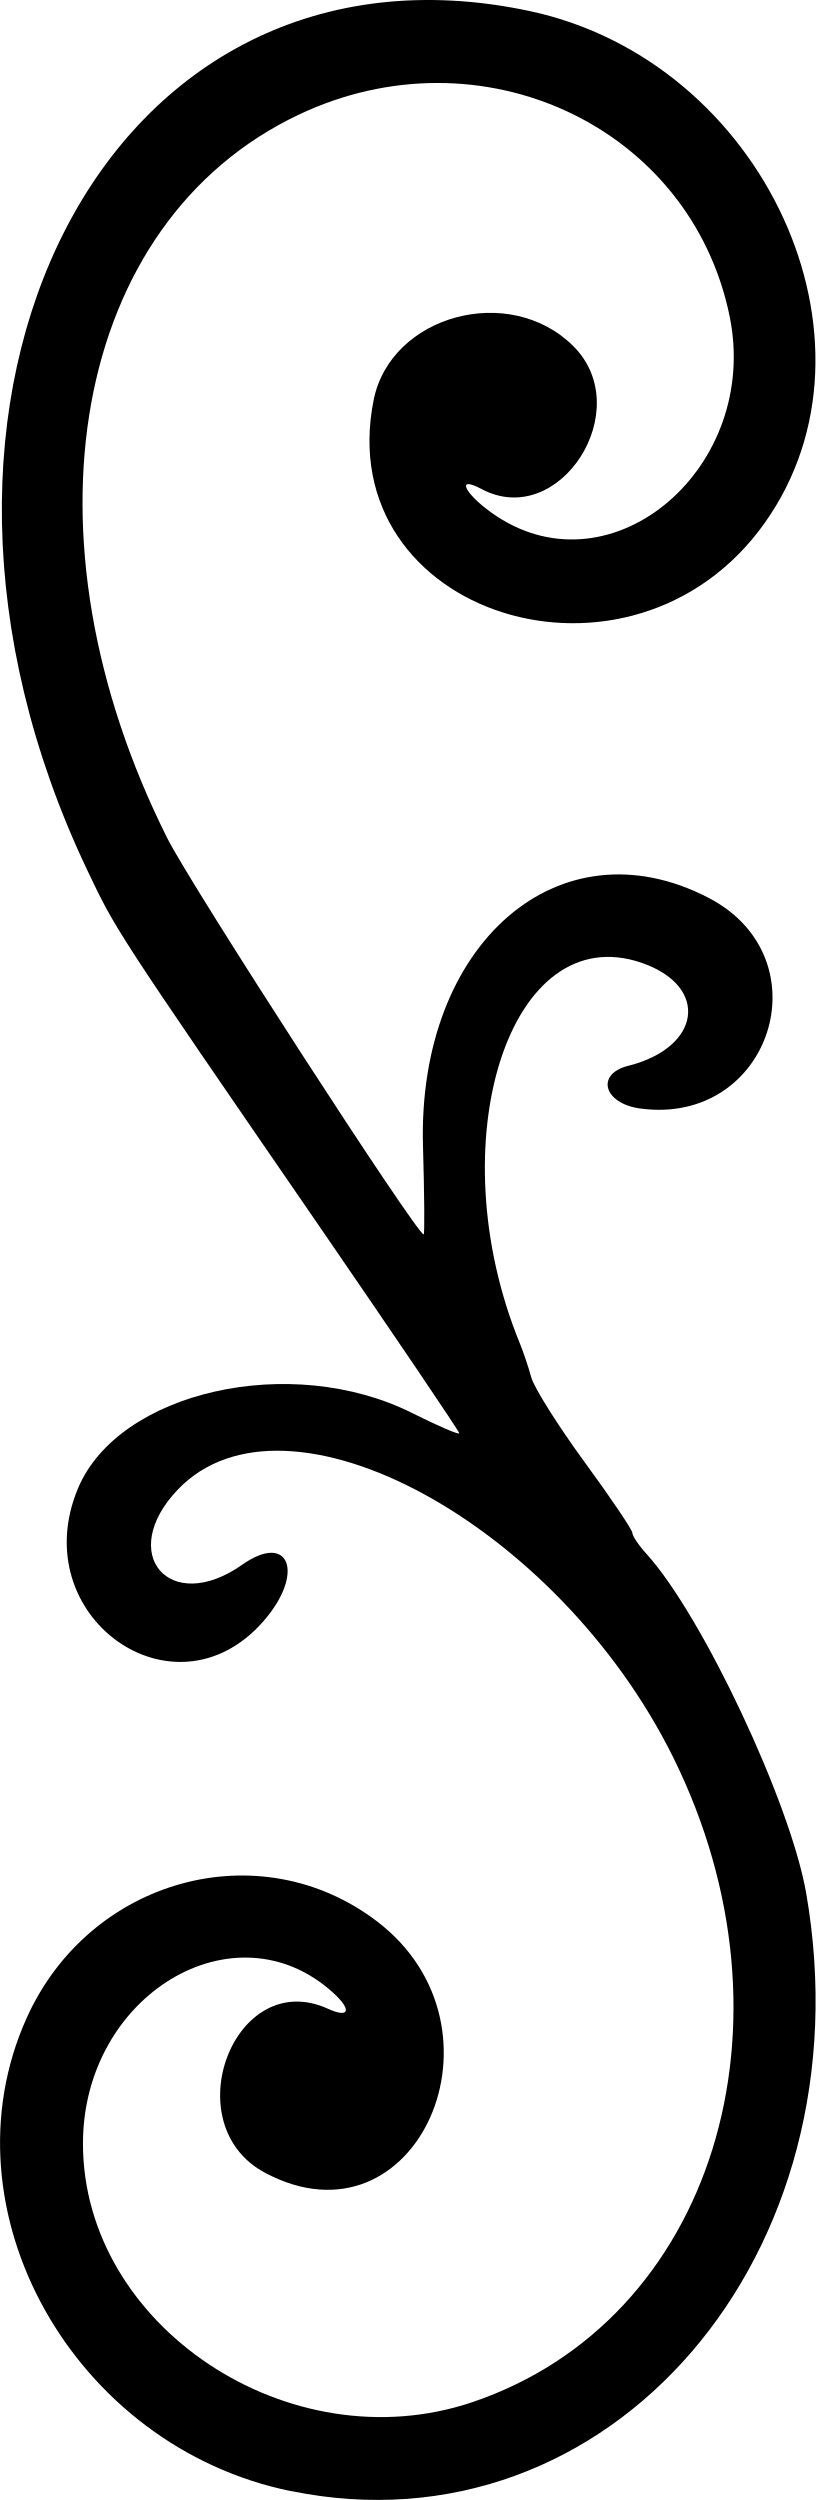
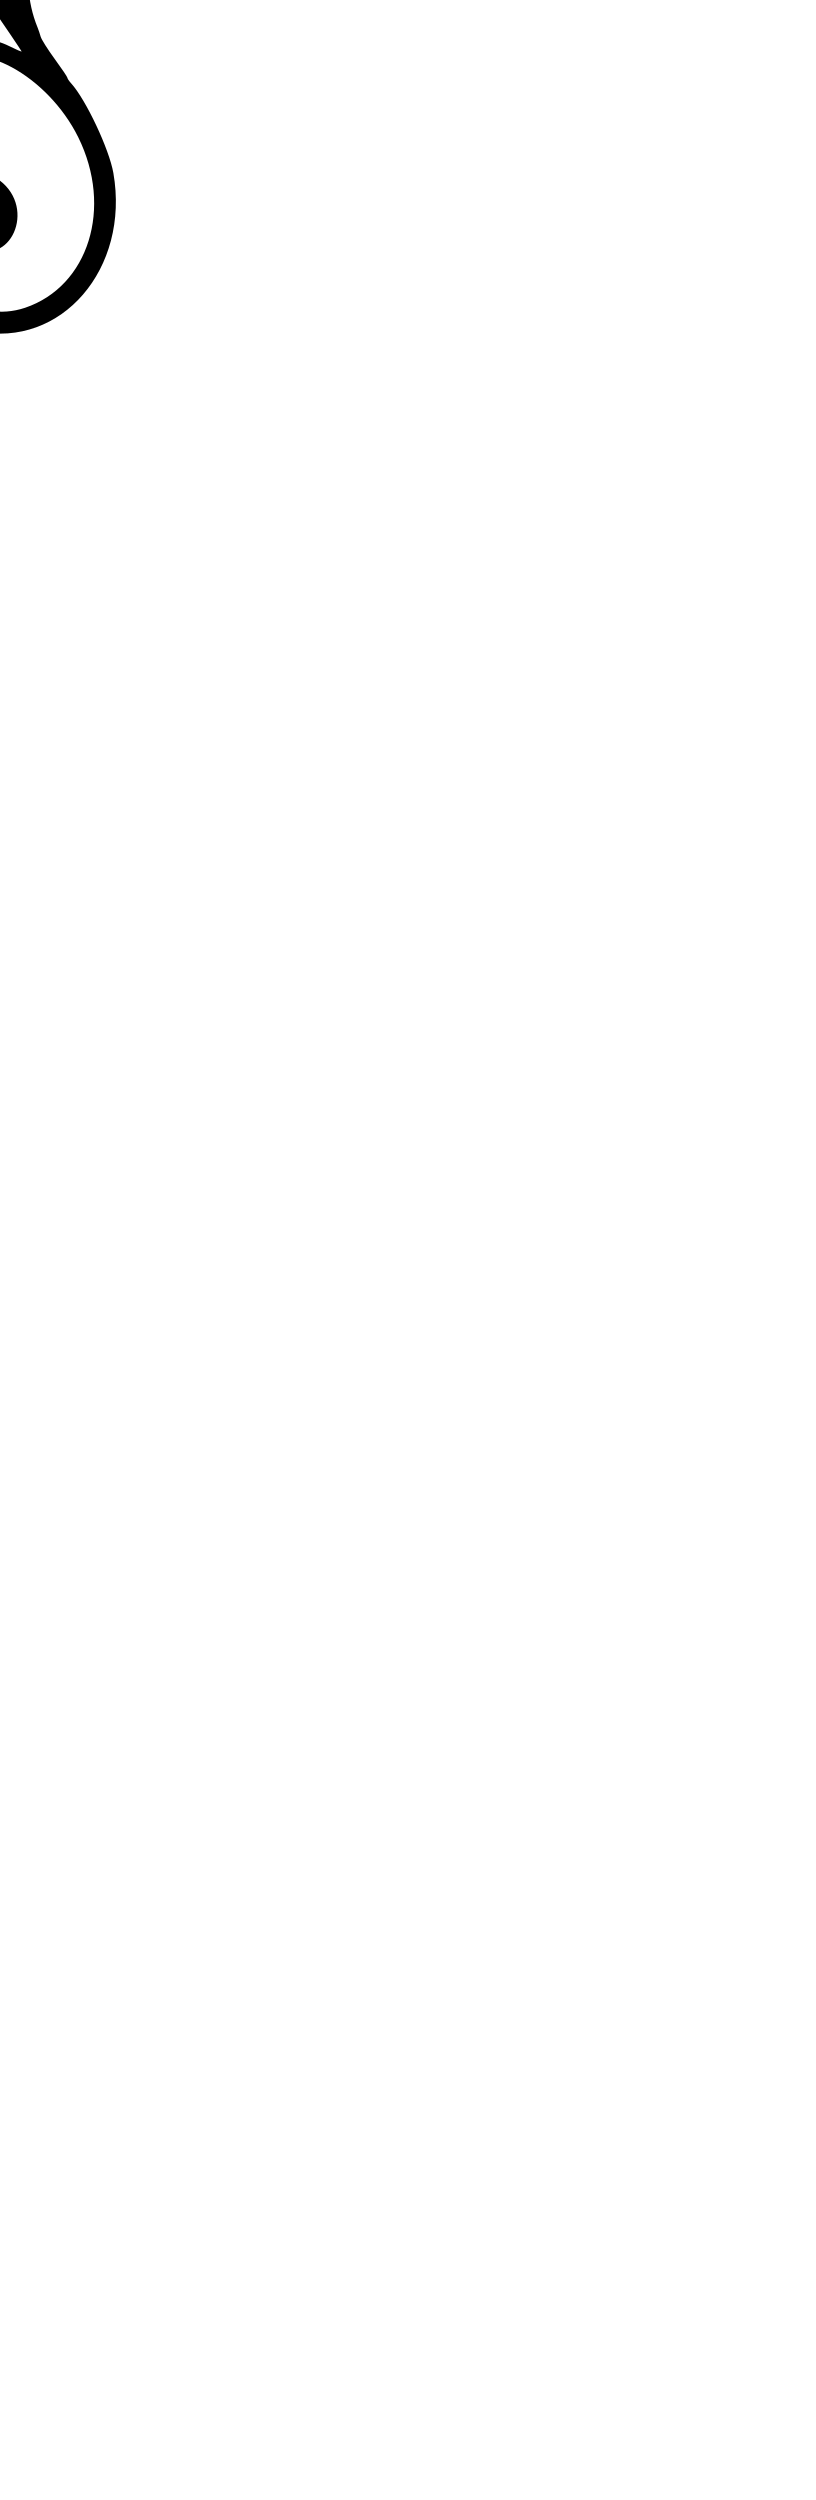
- <svg xmlns="http://www.w3.org/2000/svg" width="9.17mm" height="28.116mm" viewBox="0 0 9.17 28.116" version="1.1" id="svg1" xml:space="preserve">
+ <svg xmlns="http://www.w3.org/2000/svg" width="9.17mm" height="28.116mm" version="1.1" id="svg1" xml:space="preserve">
  <defs id="defs1" />
-   <g id="layer1" transform="translate(-100.4689,-134.378)">
+   <g id="layer1" transform="translate(-104.7158,-148.3111)">
    <path style="fill:#000000" d="m 103.739,162.394 c -2.449,-0.502 -3.938,-3.165 -2.972,-5.317 0.705,-1.572 2.62,-2.1 3.944,-1.089 1.567,1.198 0.444,3.726 -1.256,2.829 -1.03,-0.543 -0.351,-2.328 0.704,-1.847 0.241,0.11 0.27,0.012 0.054,-0.183 -1.104,-0.999 -2.809,0.029 -2.811,1.695 -0.003,2.057 2.327,3.606 4.381,2.911 2.7,-0.913 3.74,-4.249 2.259,-7.247 -1.3,-2.631 -4.356,-4.286 -5.572,-3.017 -0.691,0.721 -0.094,1.421 0.722,0.847 0.534,-0.376 0.71,0.099 0.237,0.638 -1.005,1.144 -2.684,-0.062 -2.083,-1.497 0.457,-1.092 2.397,-1.53 3.759,-0.847 0.291,0.146 0.529,0.248 0.529,0.227 0,-0.021 -0.713,-1.075 -1.584,-2.343 -2.301,-3.346 -2.278,-3.313 -2.603,-3.997 -2.525,-5.322 0.225,-10.662 4.973,-9.656 2.641,0.56 4.096,3.724 2.648,5.76 -1.497,2.105 -4.881,1.039 -4.397,-1.384 0.192,-0.958 1.533,-1.319 2.247,-0.605 0.715,0.715 -0.161,2.073 -1.035,1.605 -0.309,-0.165 -0.174,0.078 0.169,0.305 1.314,0.869 2.971,-0.553 2.622,-2.25 -0.44,-2.136 -2.798,-3.237 -4.848,-2.263 -2.543,1.208 -3.182,4.731 -1.475,8.137 0.267,0.533 2.805,4.455 2.883,4.455 0.011,6e-5 0.008,-0.448 -0.008,-0.995 -0.064,-2.276 1.532,-3.662 3.211,-2.791 1.31,0.68 0.7,2.567 -0.767,2.37 -0.411,-0.055 -0.506,-0.387 -0.137,-0.48 0.822,-0.206 0.916,-0.892 0.157,-1.157 -1.489,-0.519 -2.302,2.016 -1.374,4.28 0.038,0.093 0.096,0.265 0.128,0.381 0.032,0.116 0.301,0.544 0.598,0.95 0.297,0.406 0.539,0.765 0.539,0.799 0,0.034 0.071,0.14 0.159,0.236 0.627,0.692 1.617,2.795 1.795,3.812 0.708,4.067 -2.214,7.46 -5.794,6.727 z" id="path1" />
  </g>
</svg>
